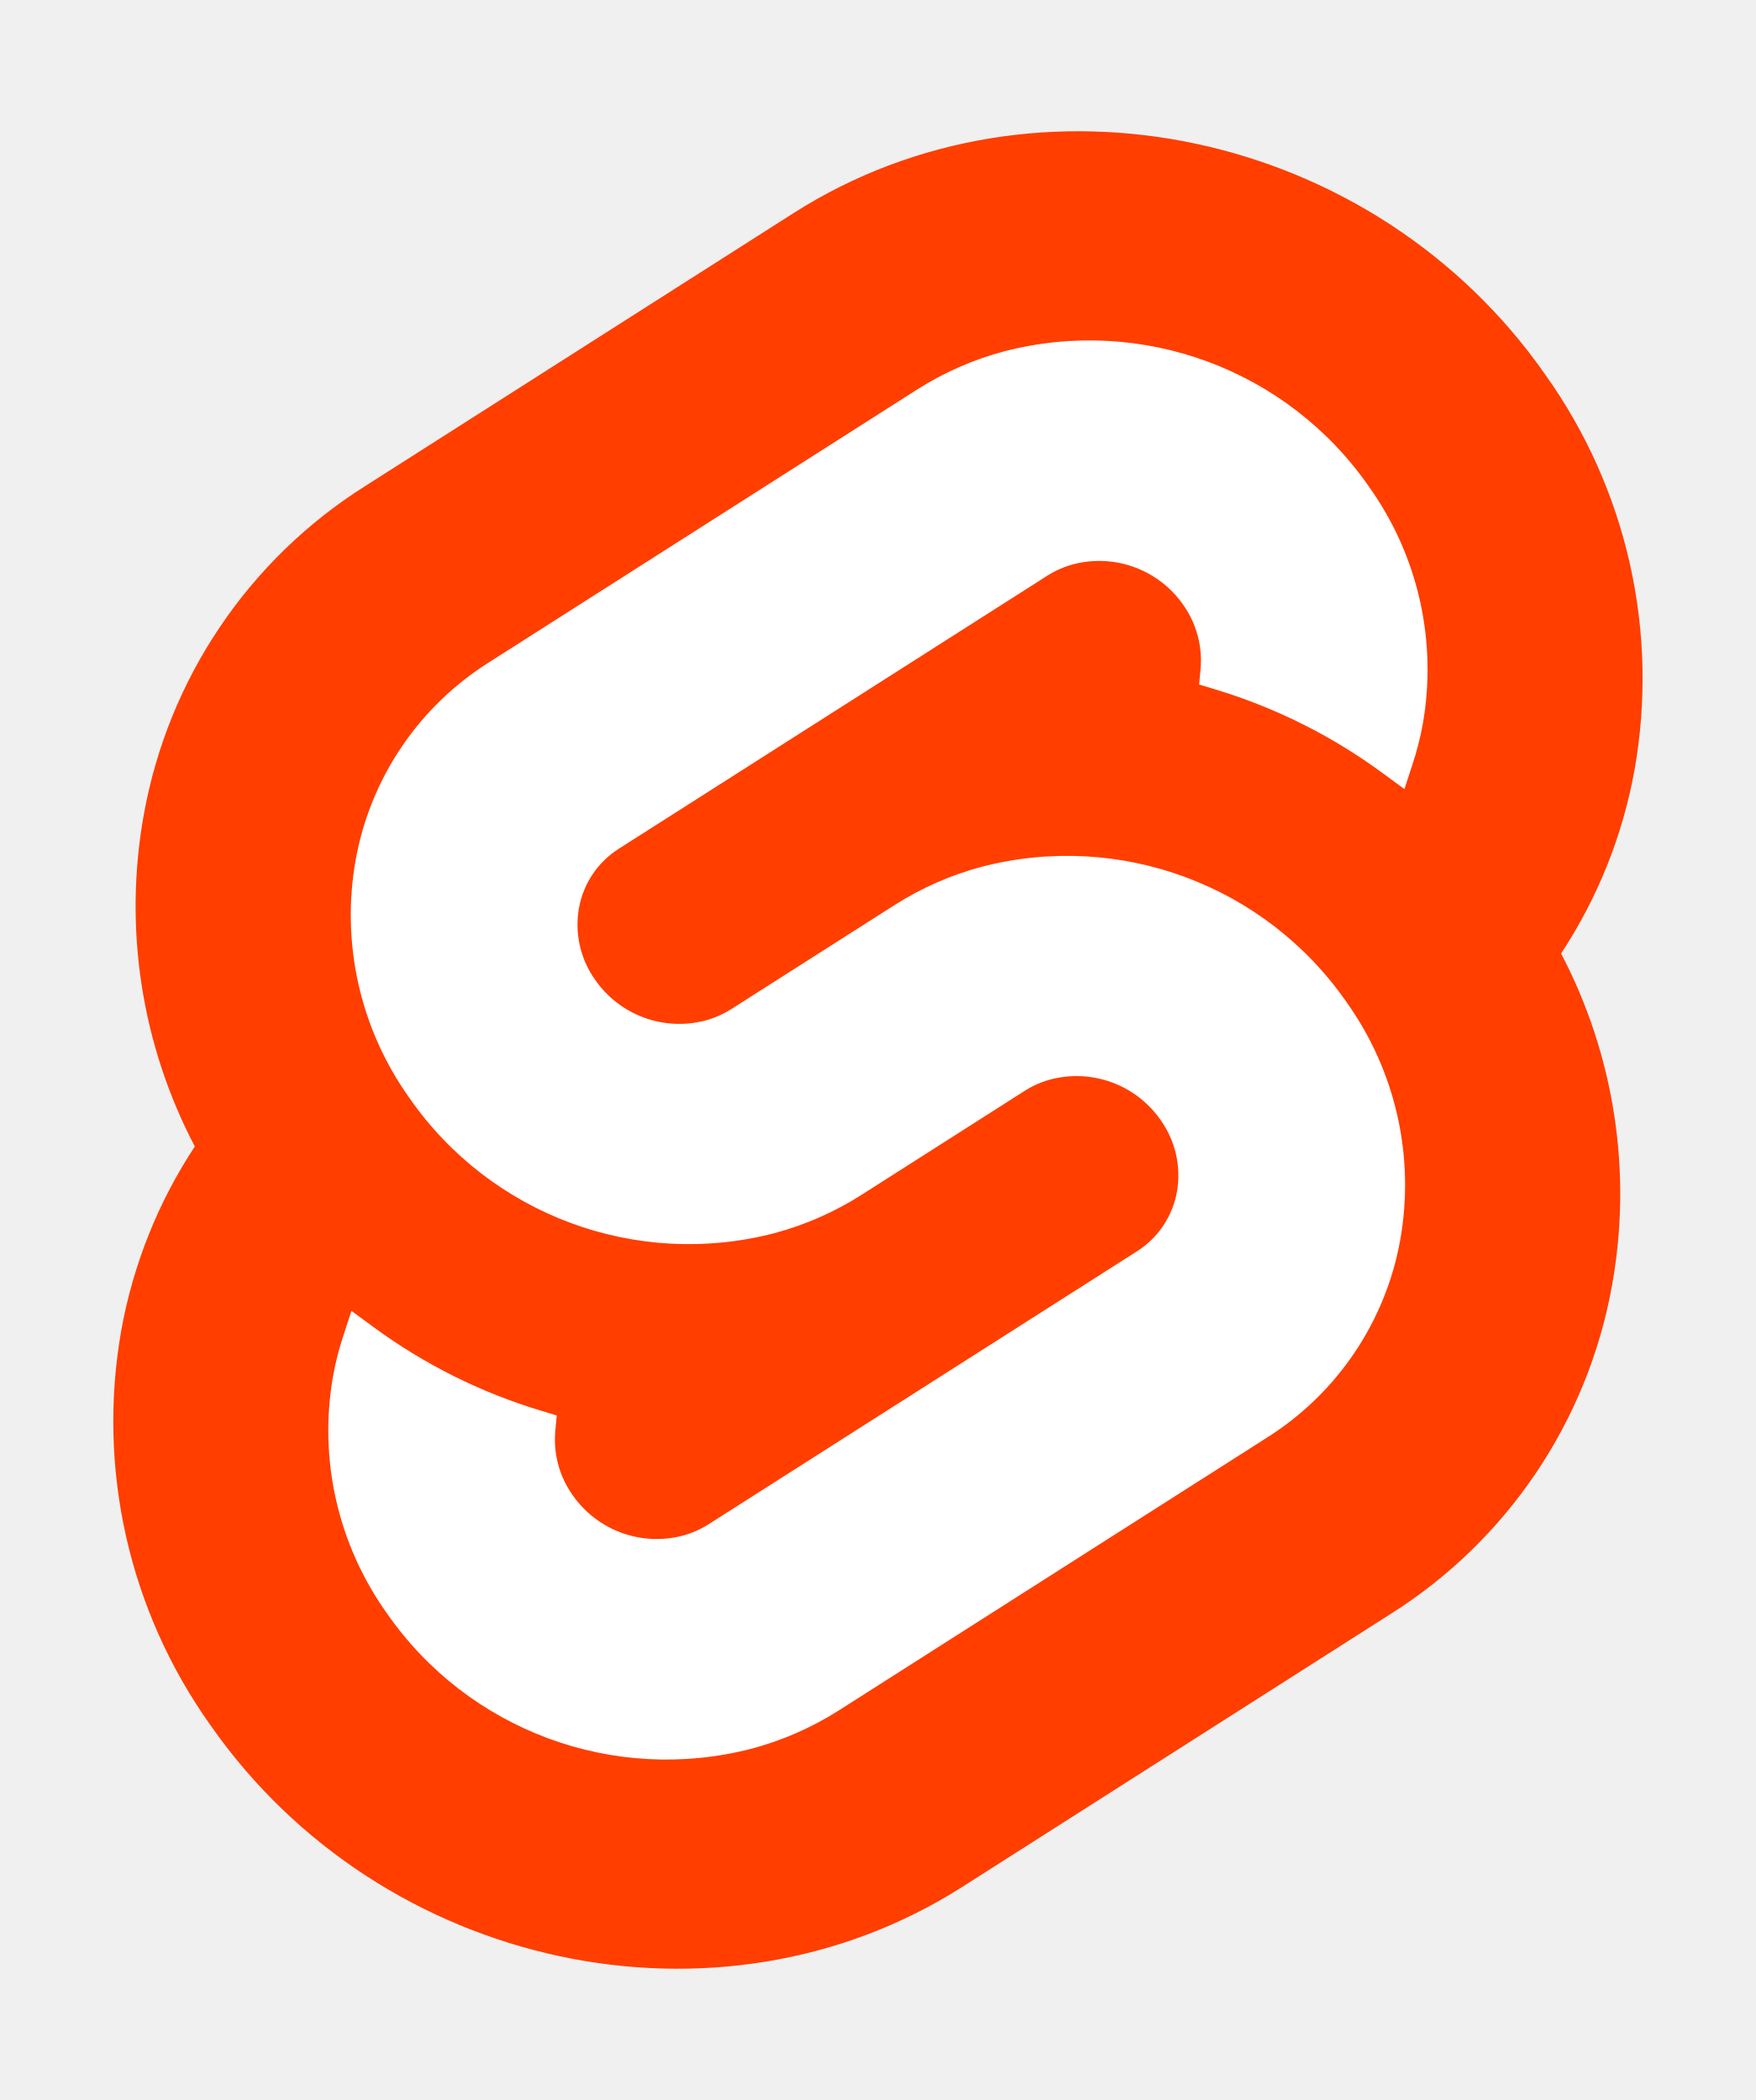
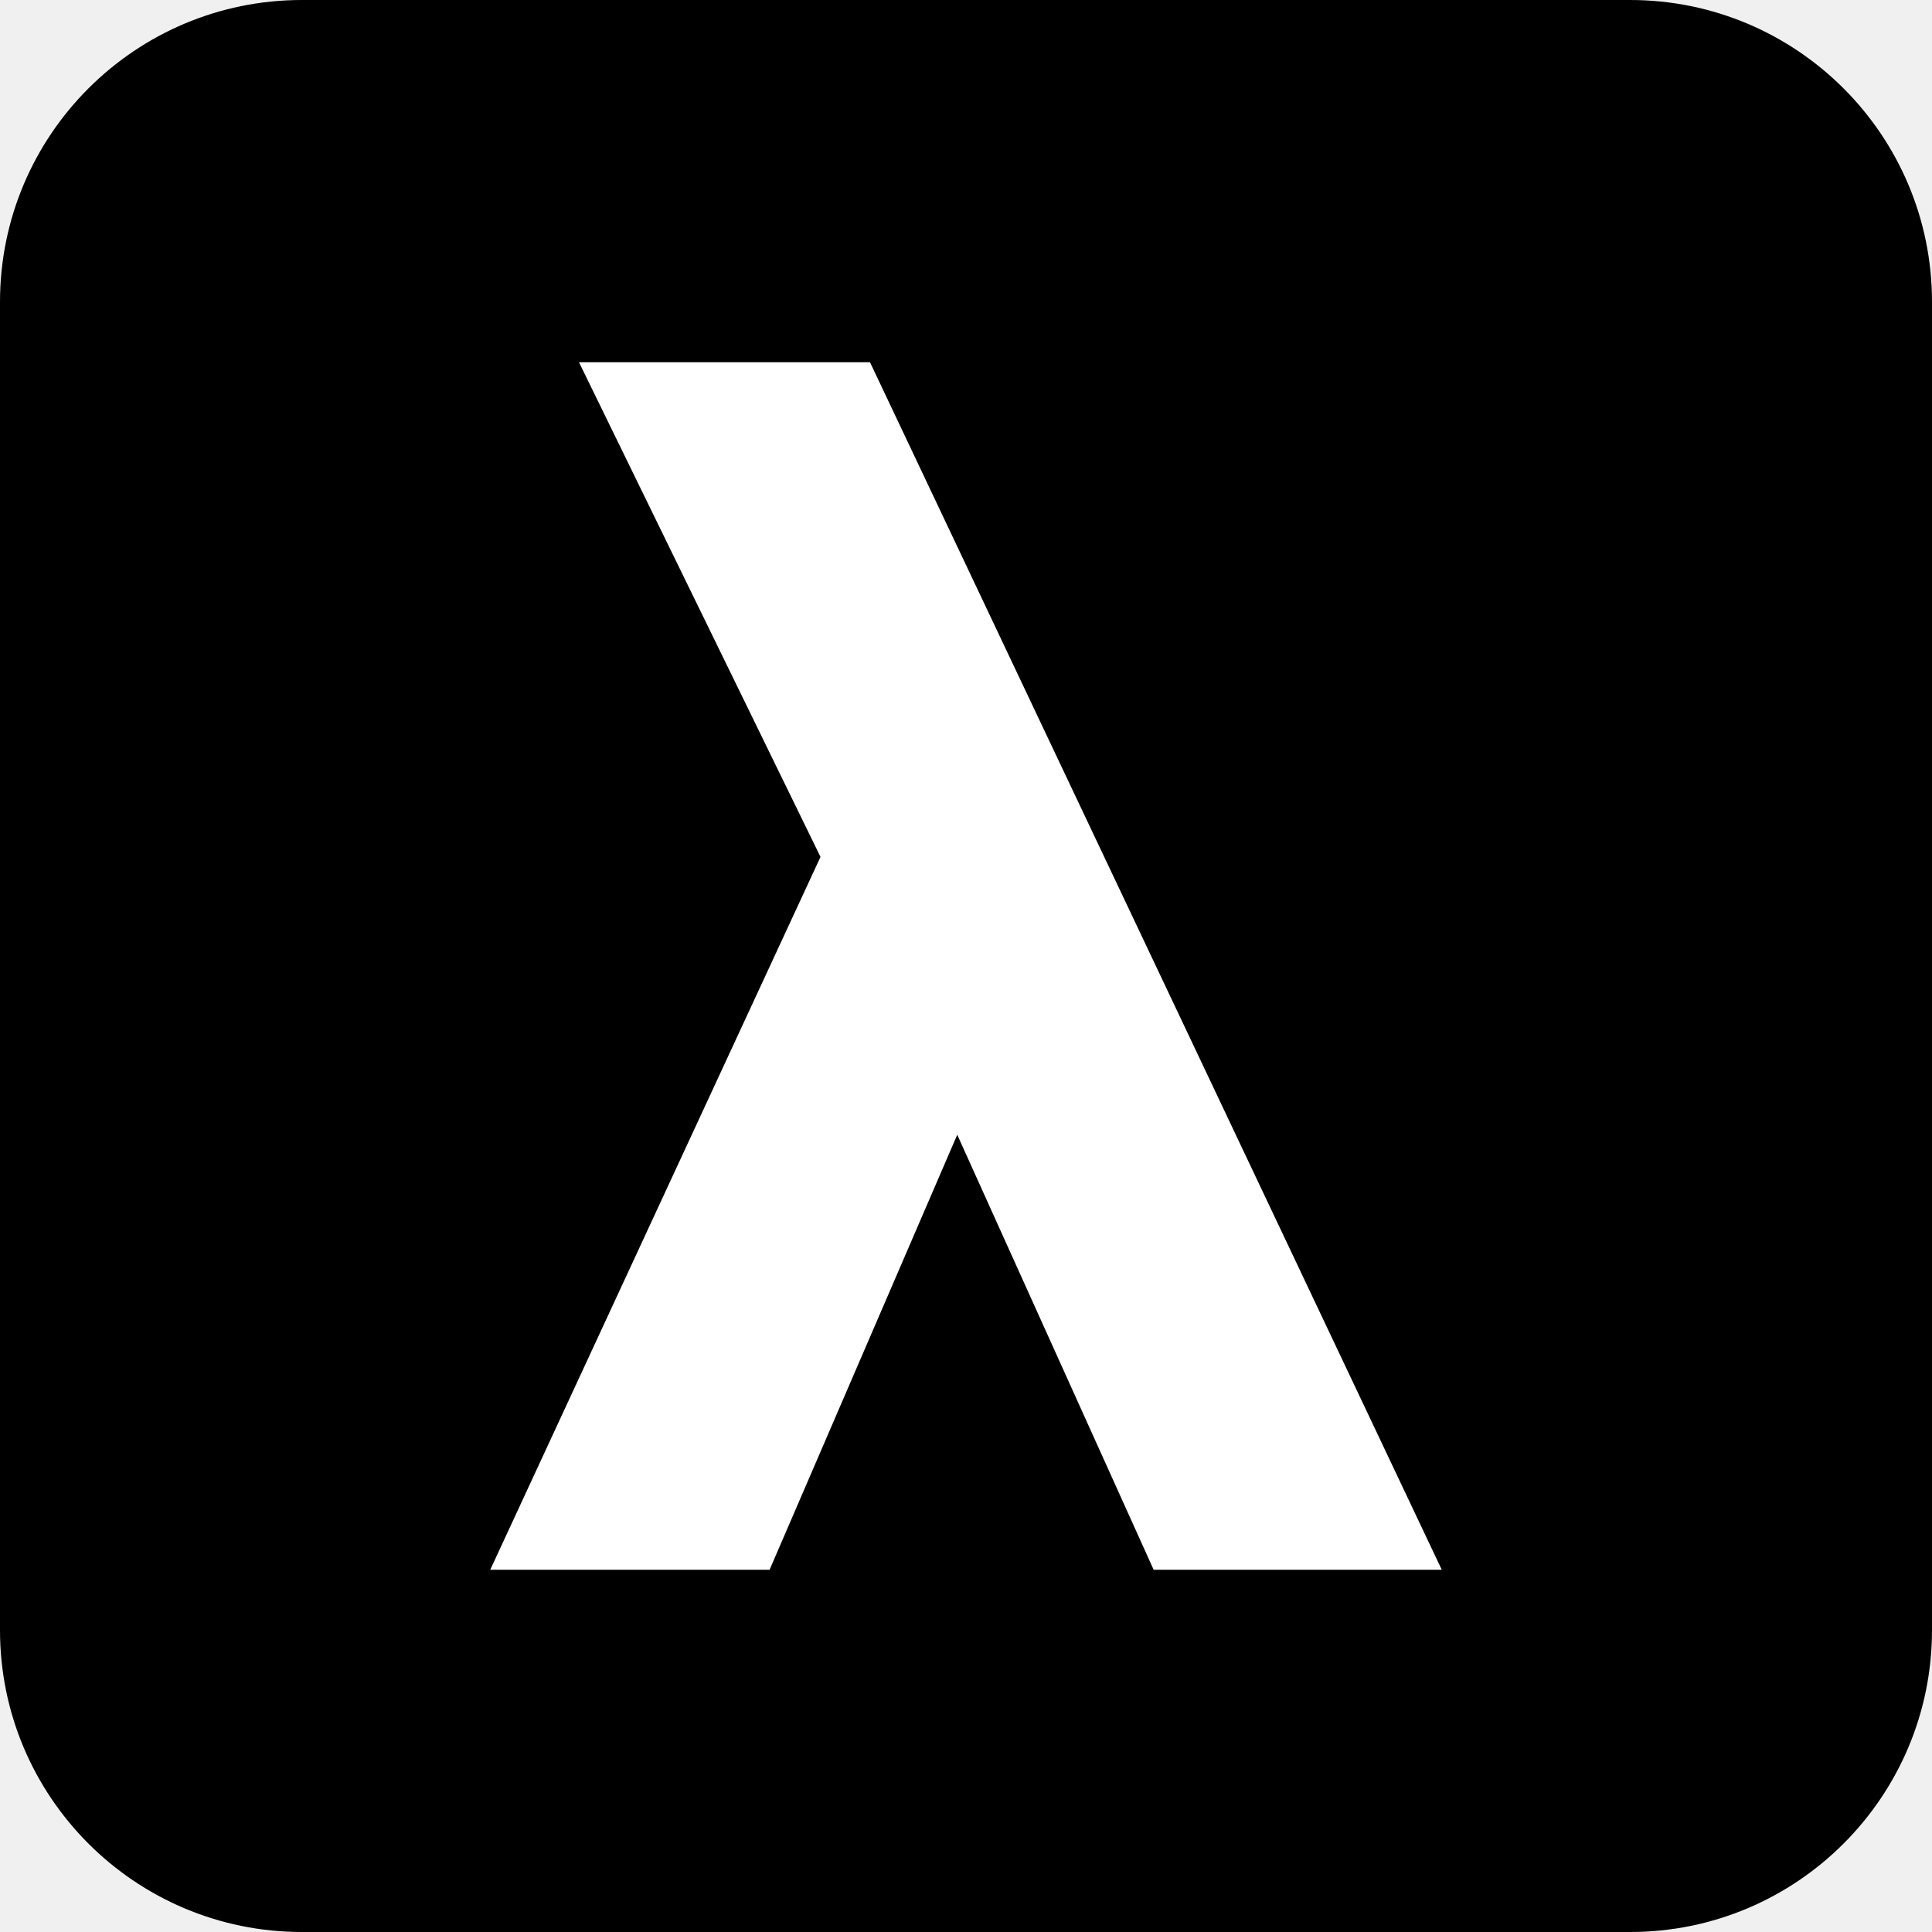
- <svg xmlns="http://www.w3.org/2000/svg" width="107" height="128" viewBox="0 0 107 128">
-   <path d="M94.157 22.819c-10.4-14.885-30.94-19.297-45.792-9.835L22.282 29.608A29.92 29.92 0 0 0 8.764 49.65a31.5 31.5 0 0 0 3.108 20.231 30 30 0 0 0-4.477 11.183 31.9 31.9 0 0 0 5.448 24.116c10.402 14.887 30.942 19.297 45.791 9.835l26.083-16.624A29.92 29.92 0 0 0 98.235 78.35a31.53 31.53 0 0 0-3.105-20.232 30 30 0 0 0 4.474-11.182 31.88 31.88 0 0 0-5.447-24.116" style="fill:#ff3e00" />
-   <path d="M45.817 106.582a20.72 20.72 0 0 1-22.237-8.243 19.17 19.17 0 0 1-3.277-14.503 18 18 0 0 1 .624-2.435l.49-1.498 1.337.981a33.6 33.6 0 0 0 10.203 5.098l.97.294-.09.968a5.85 5.85 0 0 0 1.052 3.878 6.24 6.24 0 0 0 6.695 2.485 5.8 5.8 0 0 0 1.603-.704L69.27 76.28a5.43 5.43 0 0 0 2.45-3.631 5.8 5.8 0 0 0-.987-4.371 6.24 6.24 0 0 0-6.698-2.487 5.7 5.7 0 0 0-1.6.704l-9.953 6.345a19 19 0 0 1-5.296 2.326 20.72 20.72 0 0 1-22.237-8.243 19.17 19.17 0 0 1-3.277-14.502 17.99 17.99 0 0 1 8.13-12.052l26.081-16.623a19 19 0 0 1 5.3-2.329 20.72 20.72 0 0 1 22.237 8.243 19.17 19.17 0 0 1 3.277 14.503 18 18 0 0 1-.624 2.435l-.49 1.498-1.337-.98a33.6 33.6 0 0 0-10.203-5.1l-.97-.294.09-.968a5.86 5.86 0 0 0-1.052-3.878 6.24 6.24 0 0 0-6.696-2.485 5.8 5.8 0 0 0-1.602.704L37.73 51.72a5.42 5.42 0 0 0-2.449 3.63 5.79 5.79 0 0 0 .986 4.372 6.24 6.24 0 0 0 6.698 2.486 5.8 5.8 0 0 0 1.602-.704l9.952-6.342a19 19 0 0 1 5.295-2.328 20.72 20.72 0 0 1 22.237 8.242 19.17 19.17 0 0 1 3.277 14.503 18 18 0 0 1-8.13 12.053l-26.081 16.622a19 19 0 0 1-5.3 2.328" style="fill:#fff" />
+ <svg xmlns="http://www.w3.org/2000/svg" width="32mm" height="32mm" viewBox="0 0 32 32" version="1.1" id="svg1">
+   <defs id="defs1" />
+   <g id="layer1">
+     <rect style="fill:#000000;stroke-width:0.265" id="rect1" width="32" height="32" x="5.5511151e-16" y="-8.8817842e-16" ry="5" />
+     <path style="font-weight:500;font-size:3.123px;font-family:Futura;-inkscape-font-specification:'Futura Medium';white-space:pre;fill:#ffffff;stroke-width:7.729" d="M 9.59,6 H 14.41 L 23.88,26 H 19.108 L 15.855,18.795 12.747,26 H 8.12 L 13.59,14.193 Z" id="text2" aria-label="λ" />
+   </g>
</svg>
